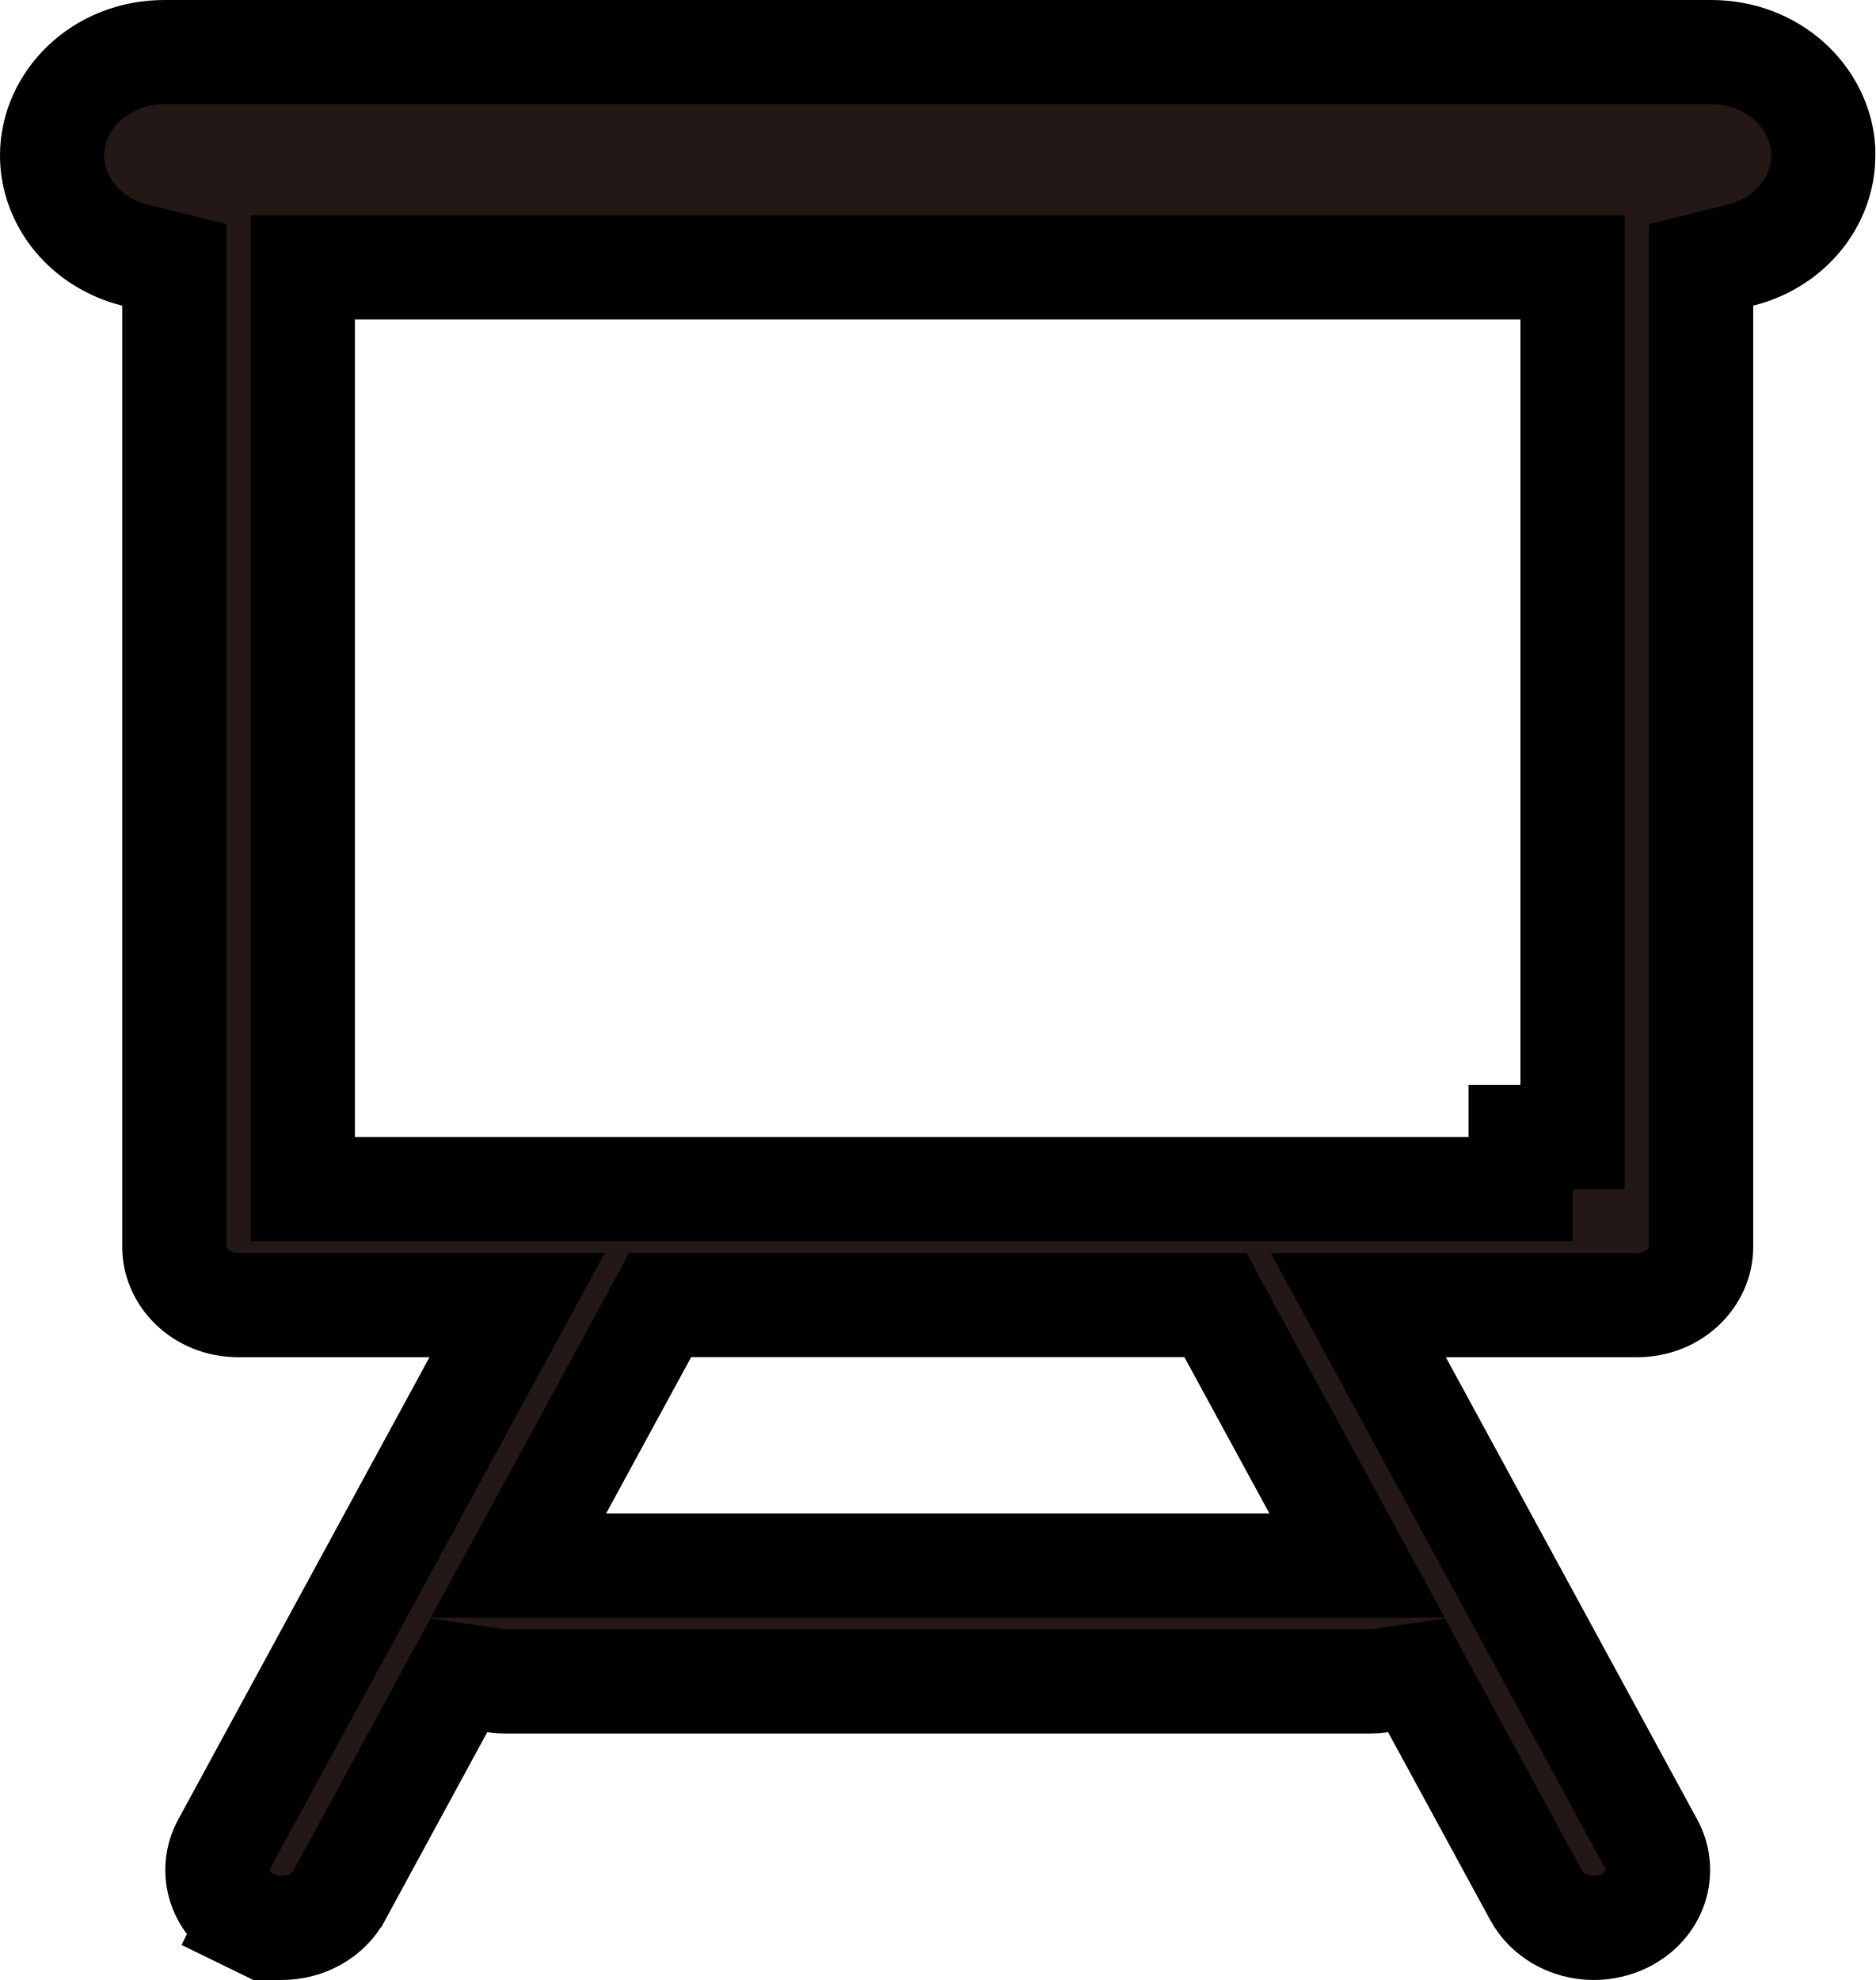
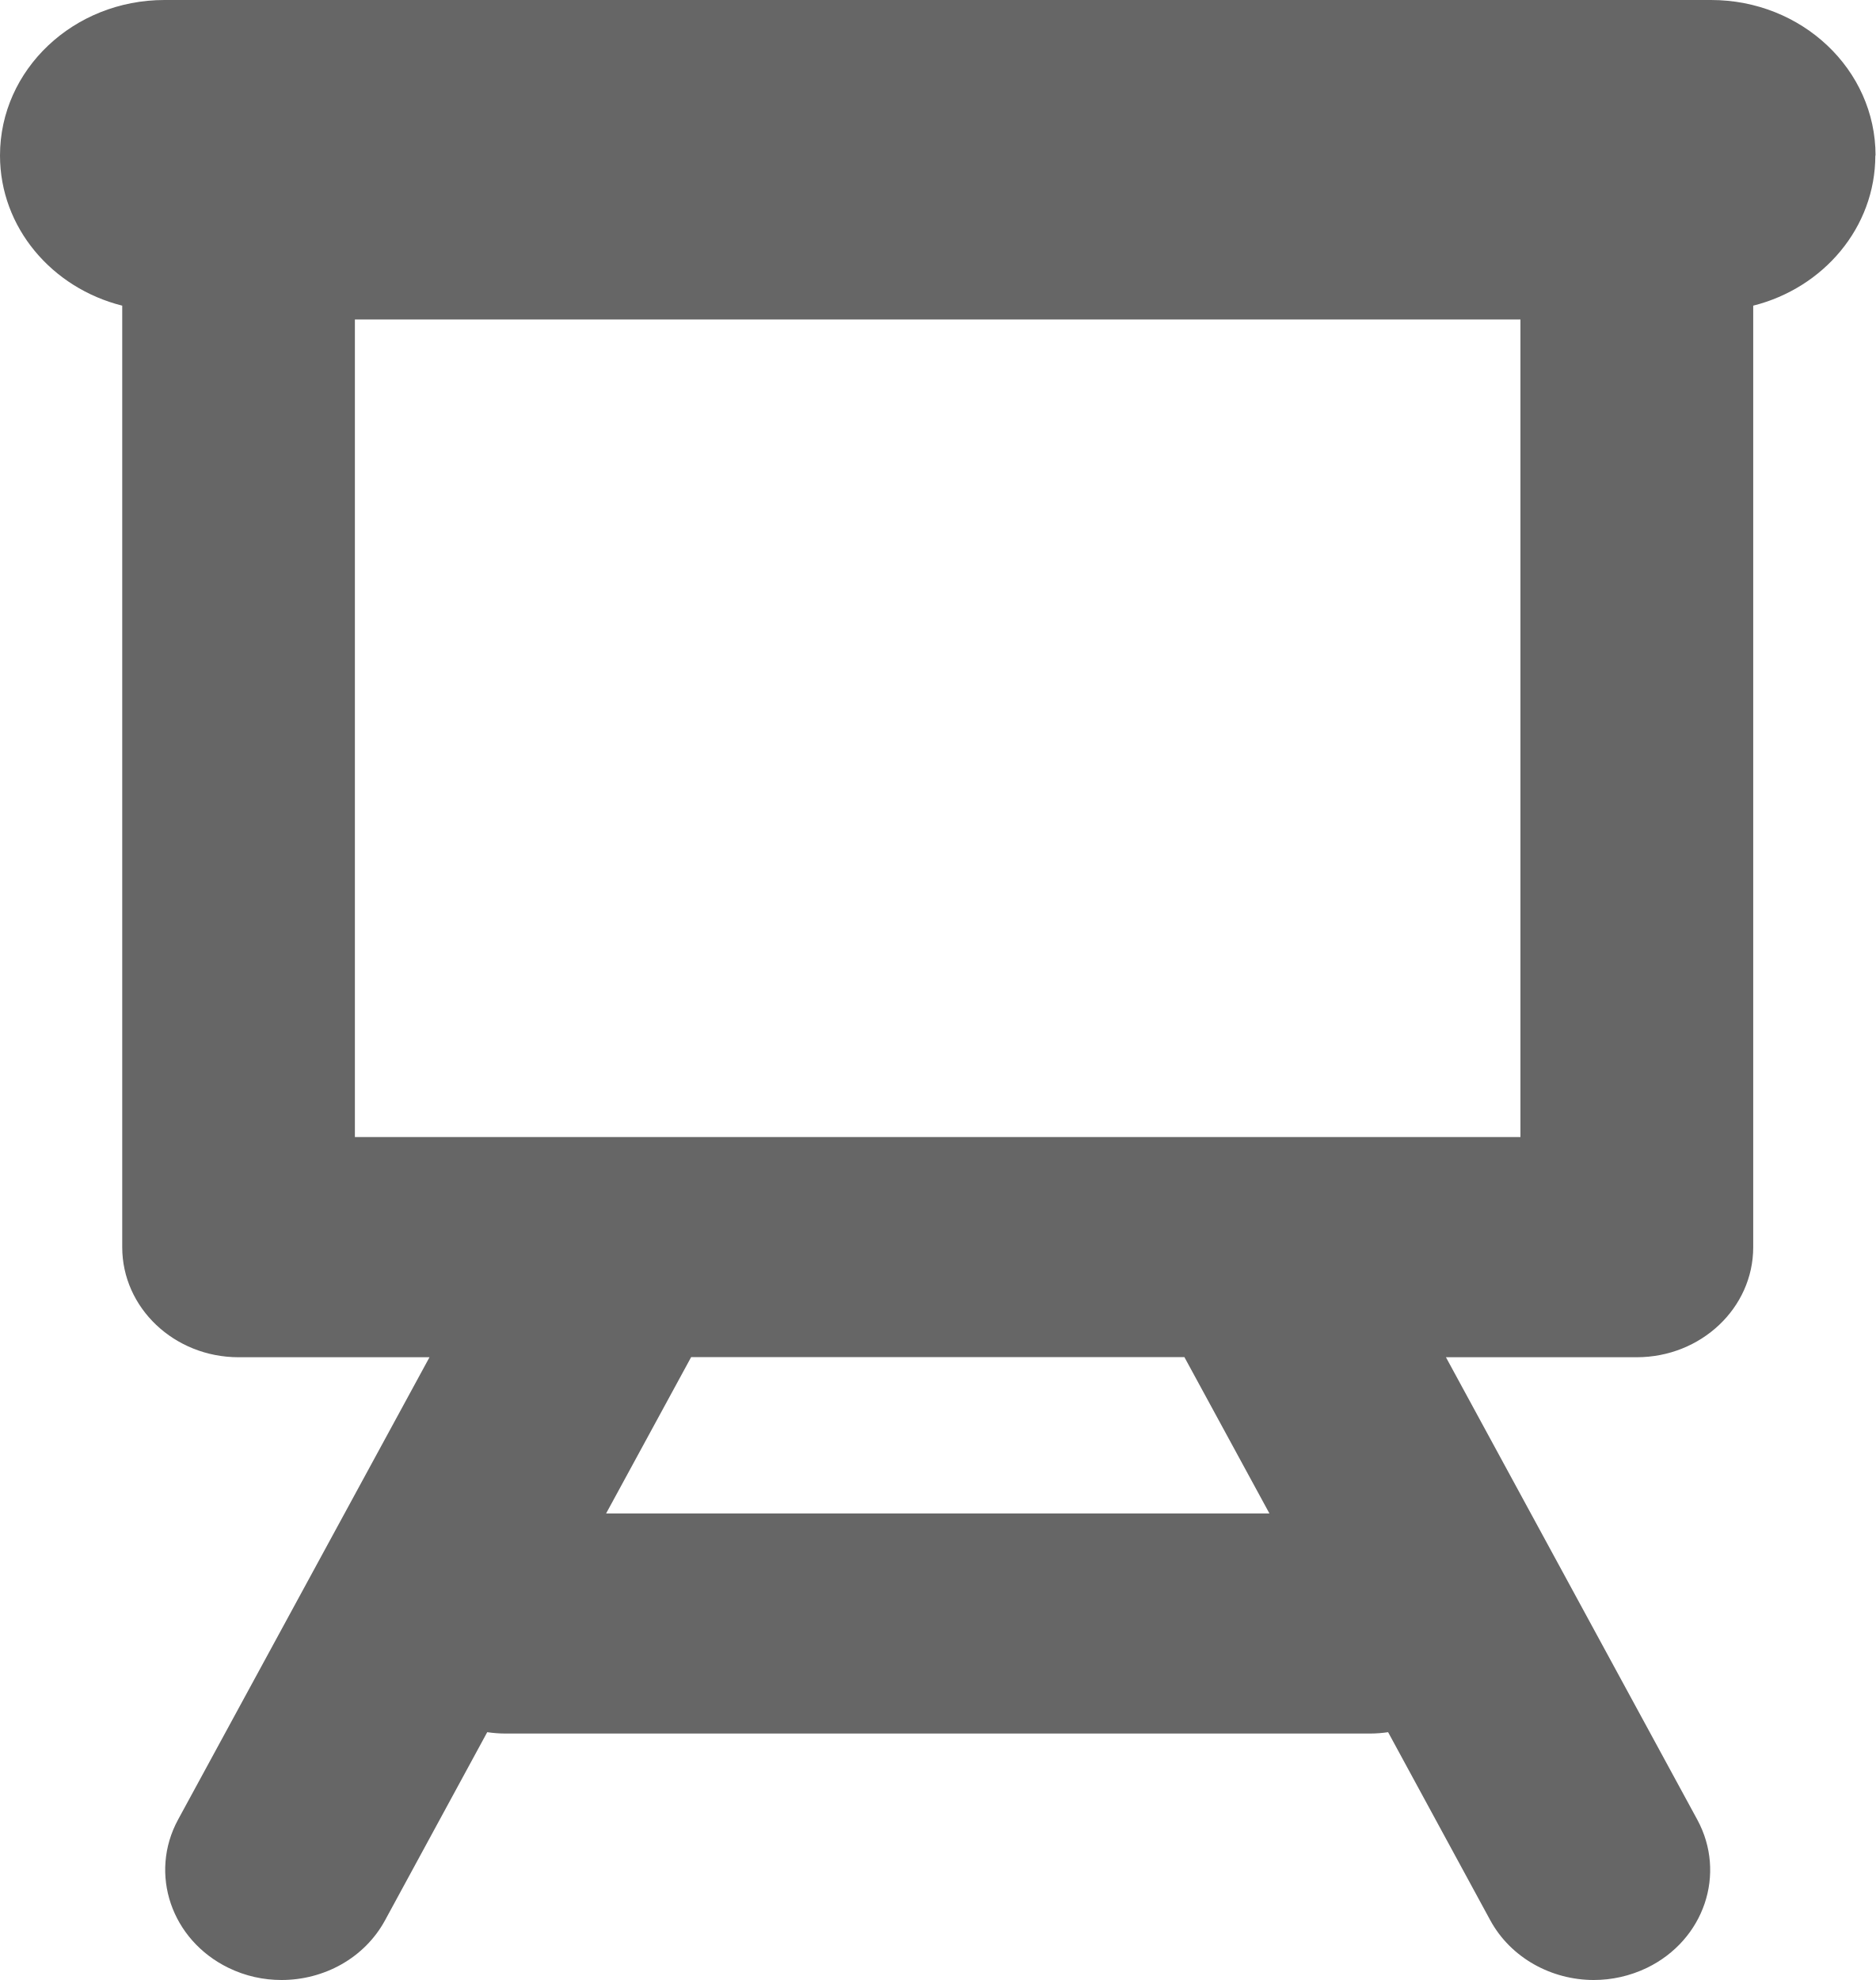
<svg xmlns="http://www.w3.org/2000/svg" width="18" height="19" viewBox="0 0 18 19" fill="none">
-   <path d="M1.673 2.933V2.542L1.294 2.448C0.819 2.329 0.5 1.931 0.5 1.492C0.5 0.97 0.956 0.5 1.579 0.5H16.421C17.022 0.5 17.467 0.937 17.498 1.436V1.492C17.498 1.931 17.18 2.329 16.704 2.448L16.326 2.542V2.933V11.968C16.326 12.249 16.076 12.524 15.708 12.524H13.877H13.036L13.437 13.263L15.85 17.7L15.85 17.7C15.988 17.954 15.896 18.283 15.59 18.433C15.493 18.479 15.393 18.5 15.296 18.5C15.058 18.5 14.844 18.375 14.742 18.187L13.761 16.383L13.595 16.076L13.249 16.127C13.212 16.132 13.181 16.135 13.149 16.135H4.849C4.819 16.135 4.786 16.132 4.749 16.127L4.404 16.076L4.237 16.383L3.257 18.187L3.256 18.188C3.154 18.377 2.942 18.5 2.702 18.5C2.601 18.5 2.503 18.479 2.411 18.434L2.192 18.883L2.411 18.434C2.103 18.284 2.011 17.954 2.149 17.7L2.149 17.7L4.561 13.263L4.963 12.524H4.122H2.29C1.922 12.524 1.673 12.249 1.673 11.968V2.933ZM12.183 15.023H13.024L12.622 14.284L11.806 12.784L11.665 12.523H11.367H6.633H6.336L6.194 12.784L5.378 14.284L4.976 15.023H5.817H12.183ZM2.906 10.911V11.411H3.406H14.092H14.592H14.594V10.911H15.092V3.066V2.566H14.592H3.406H2.906V3.066V10.911Z" fill="#231815" stroke="black" />
+   <path d="M18 1.492C18 0.668 17.294 0 16.421 0H1.579C0.706 0 0 0.668 0 1.492C0 2.183 0.498 2.764 1.173 2.933V11.968C1.173 12.55 1.672 13.024 2.29 13.024H4.122L1.709 17.461C1.427 17.98 1.644 18.616 2.192 18.883C2.356 18.963 2.529 19 2.702 19C3.108 19 3.498 18.791 3.696 18.426L4.676 16.622C4.733 16.63 4.791 16.635 4.849 16.635H13.149C13.209 16.635 13.266 16.63 13.322 16.622L14.302 18.426C14.5 18.79 14.892 19 15.296 19C15.468 19 15.643 18.962 15.807 18.883C16.356 18.616 16.571 17.98 16.289 17.461L13.877 13.024H15.708C16.324 13.024 16.826 12.552 16.826 11.968V2.933C17.5 2.764 17.998 2.183 17.998 1.492H18ZM12.183 14.523H5.817L6.633 13.023H11.367L12.183 14.523ZM14.594 10.911H3.406V3.066H14.592V10.911H14.594Z" fill="#666666" />
</svg>
